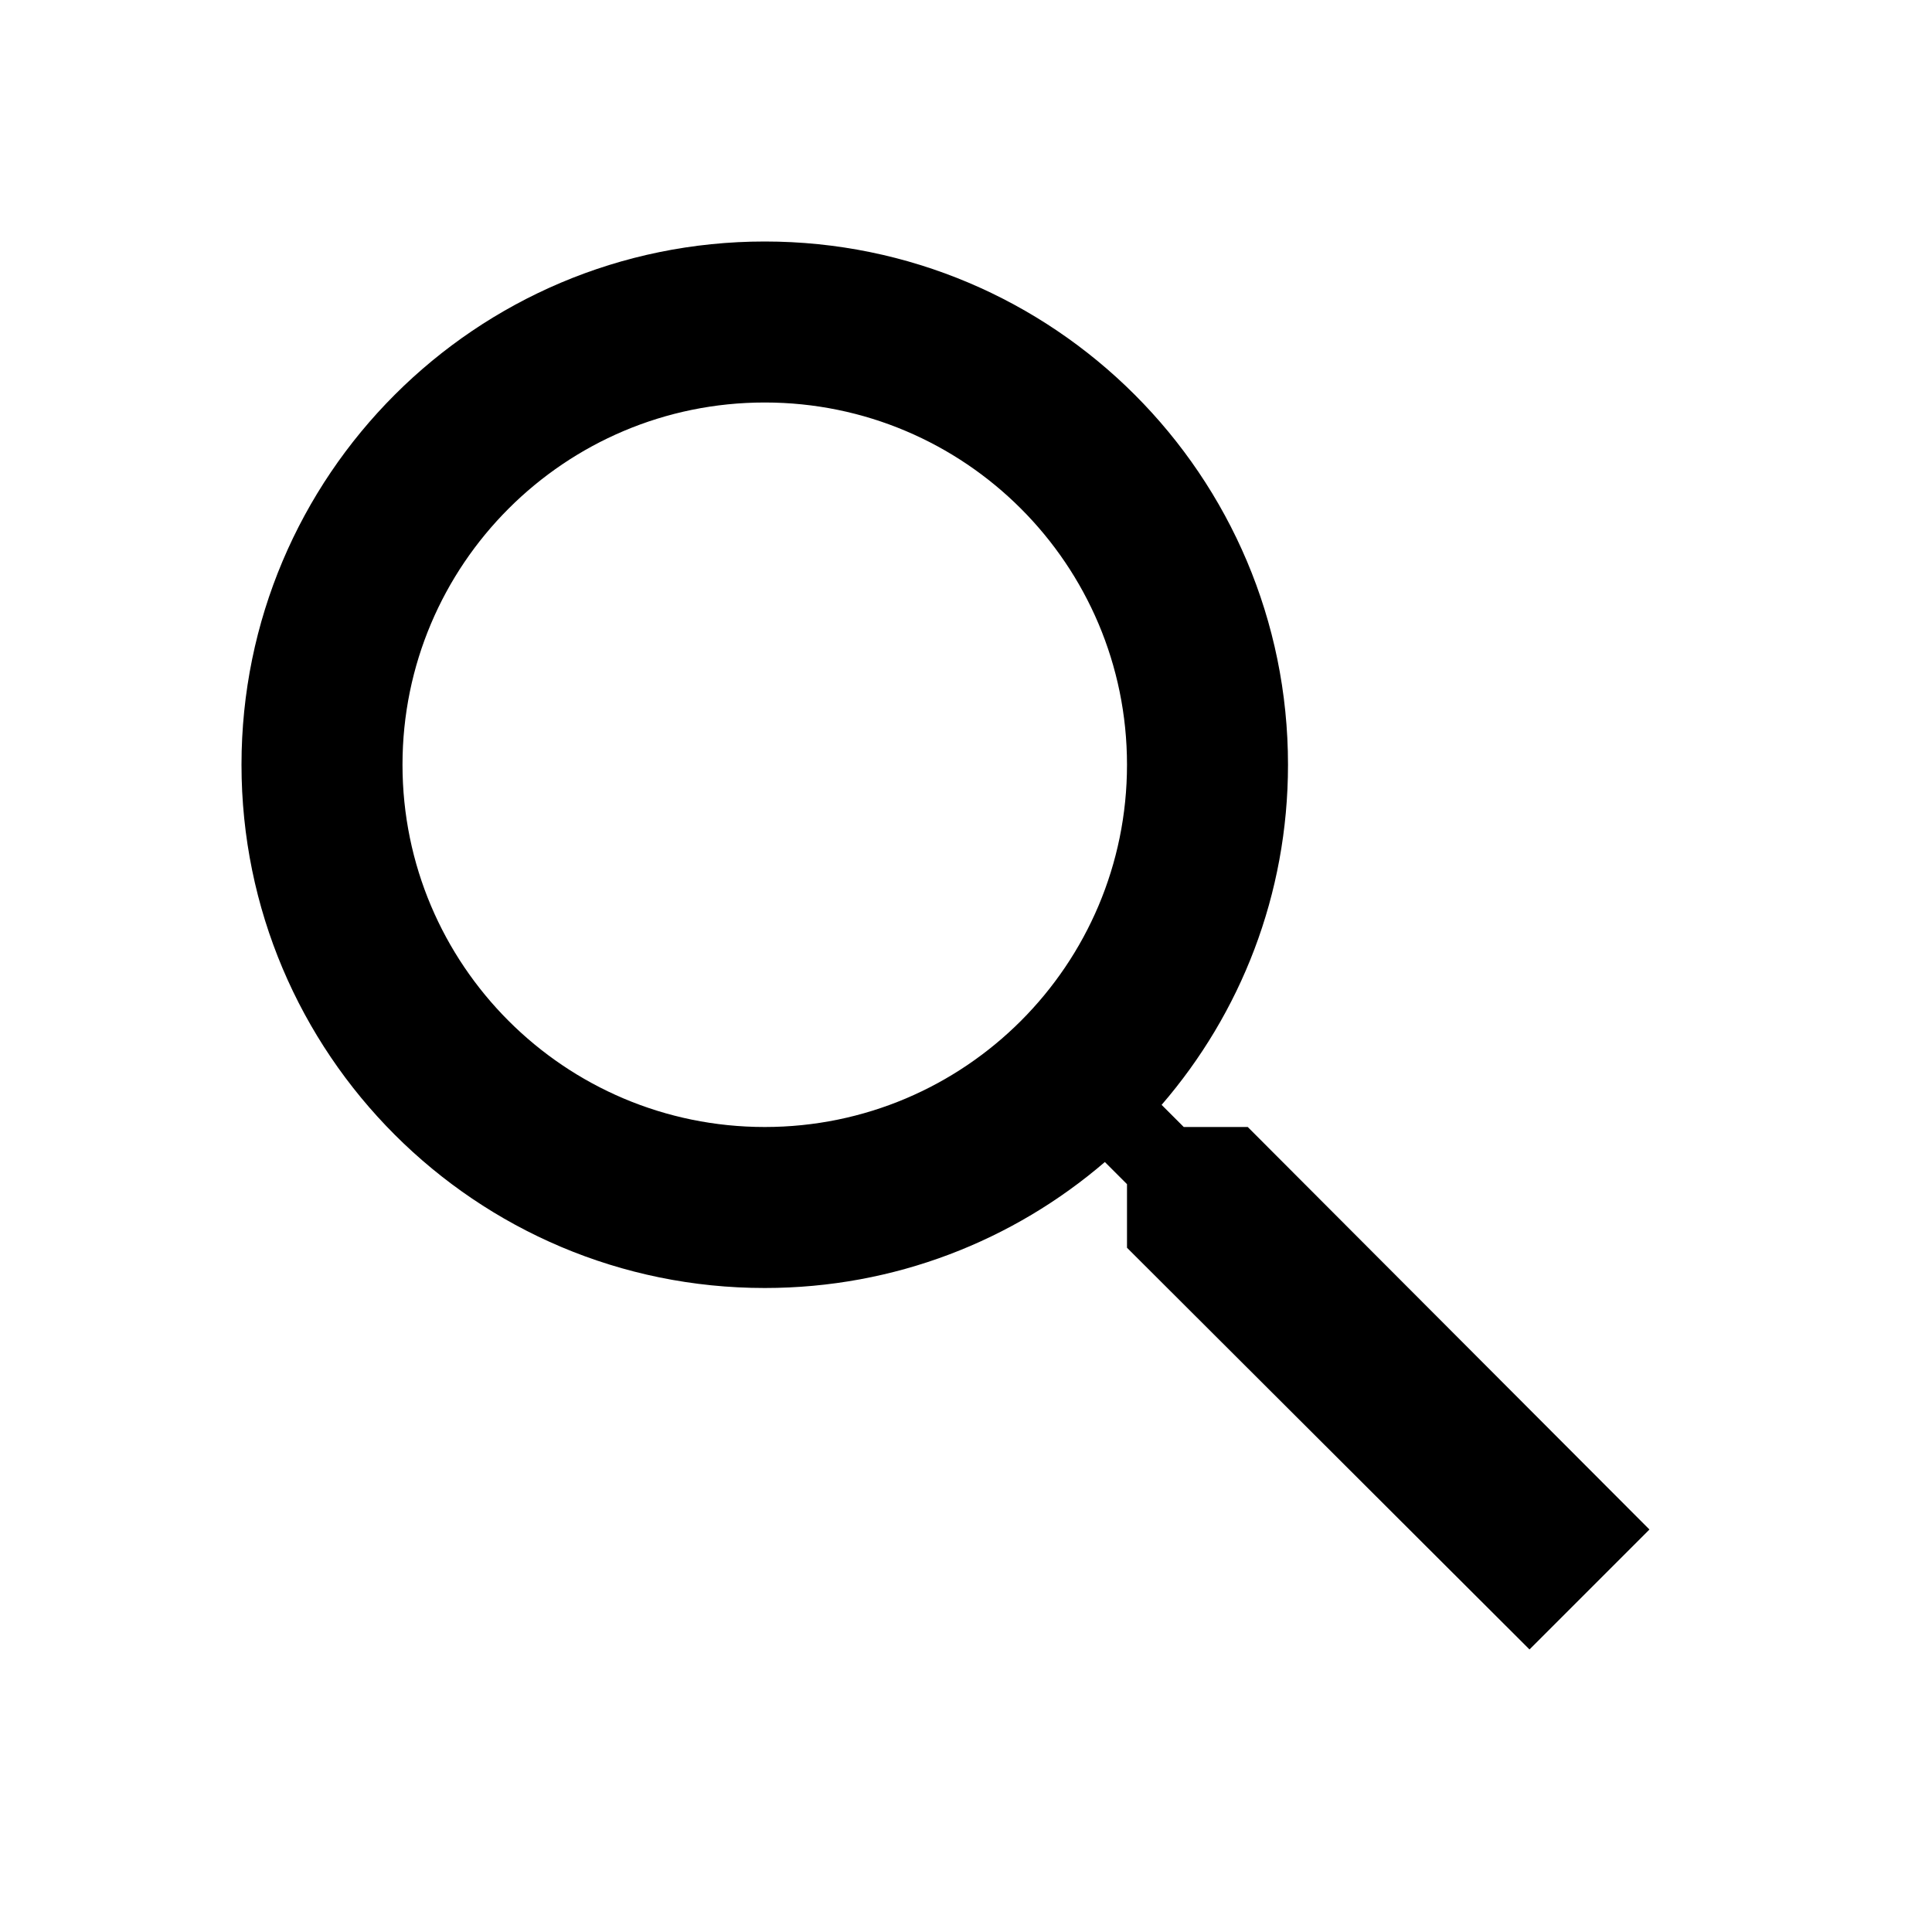
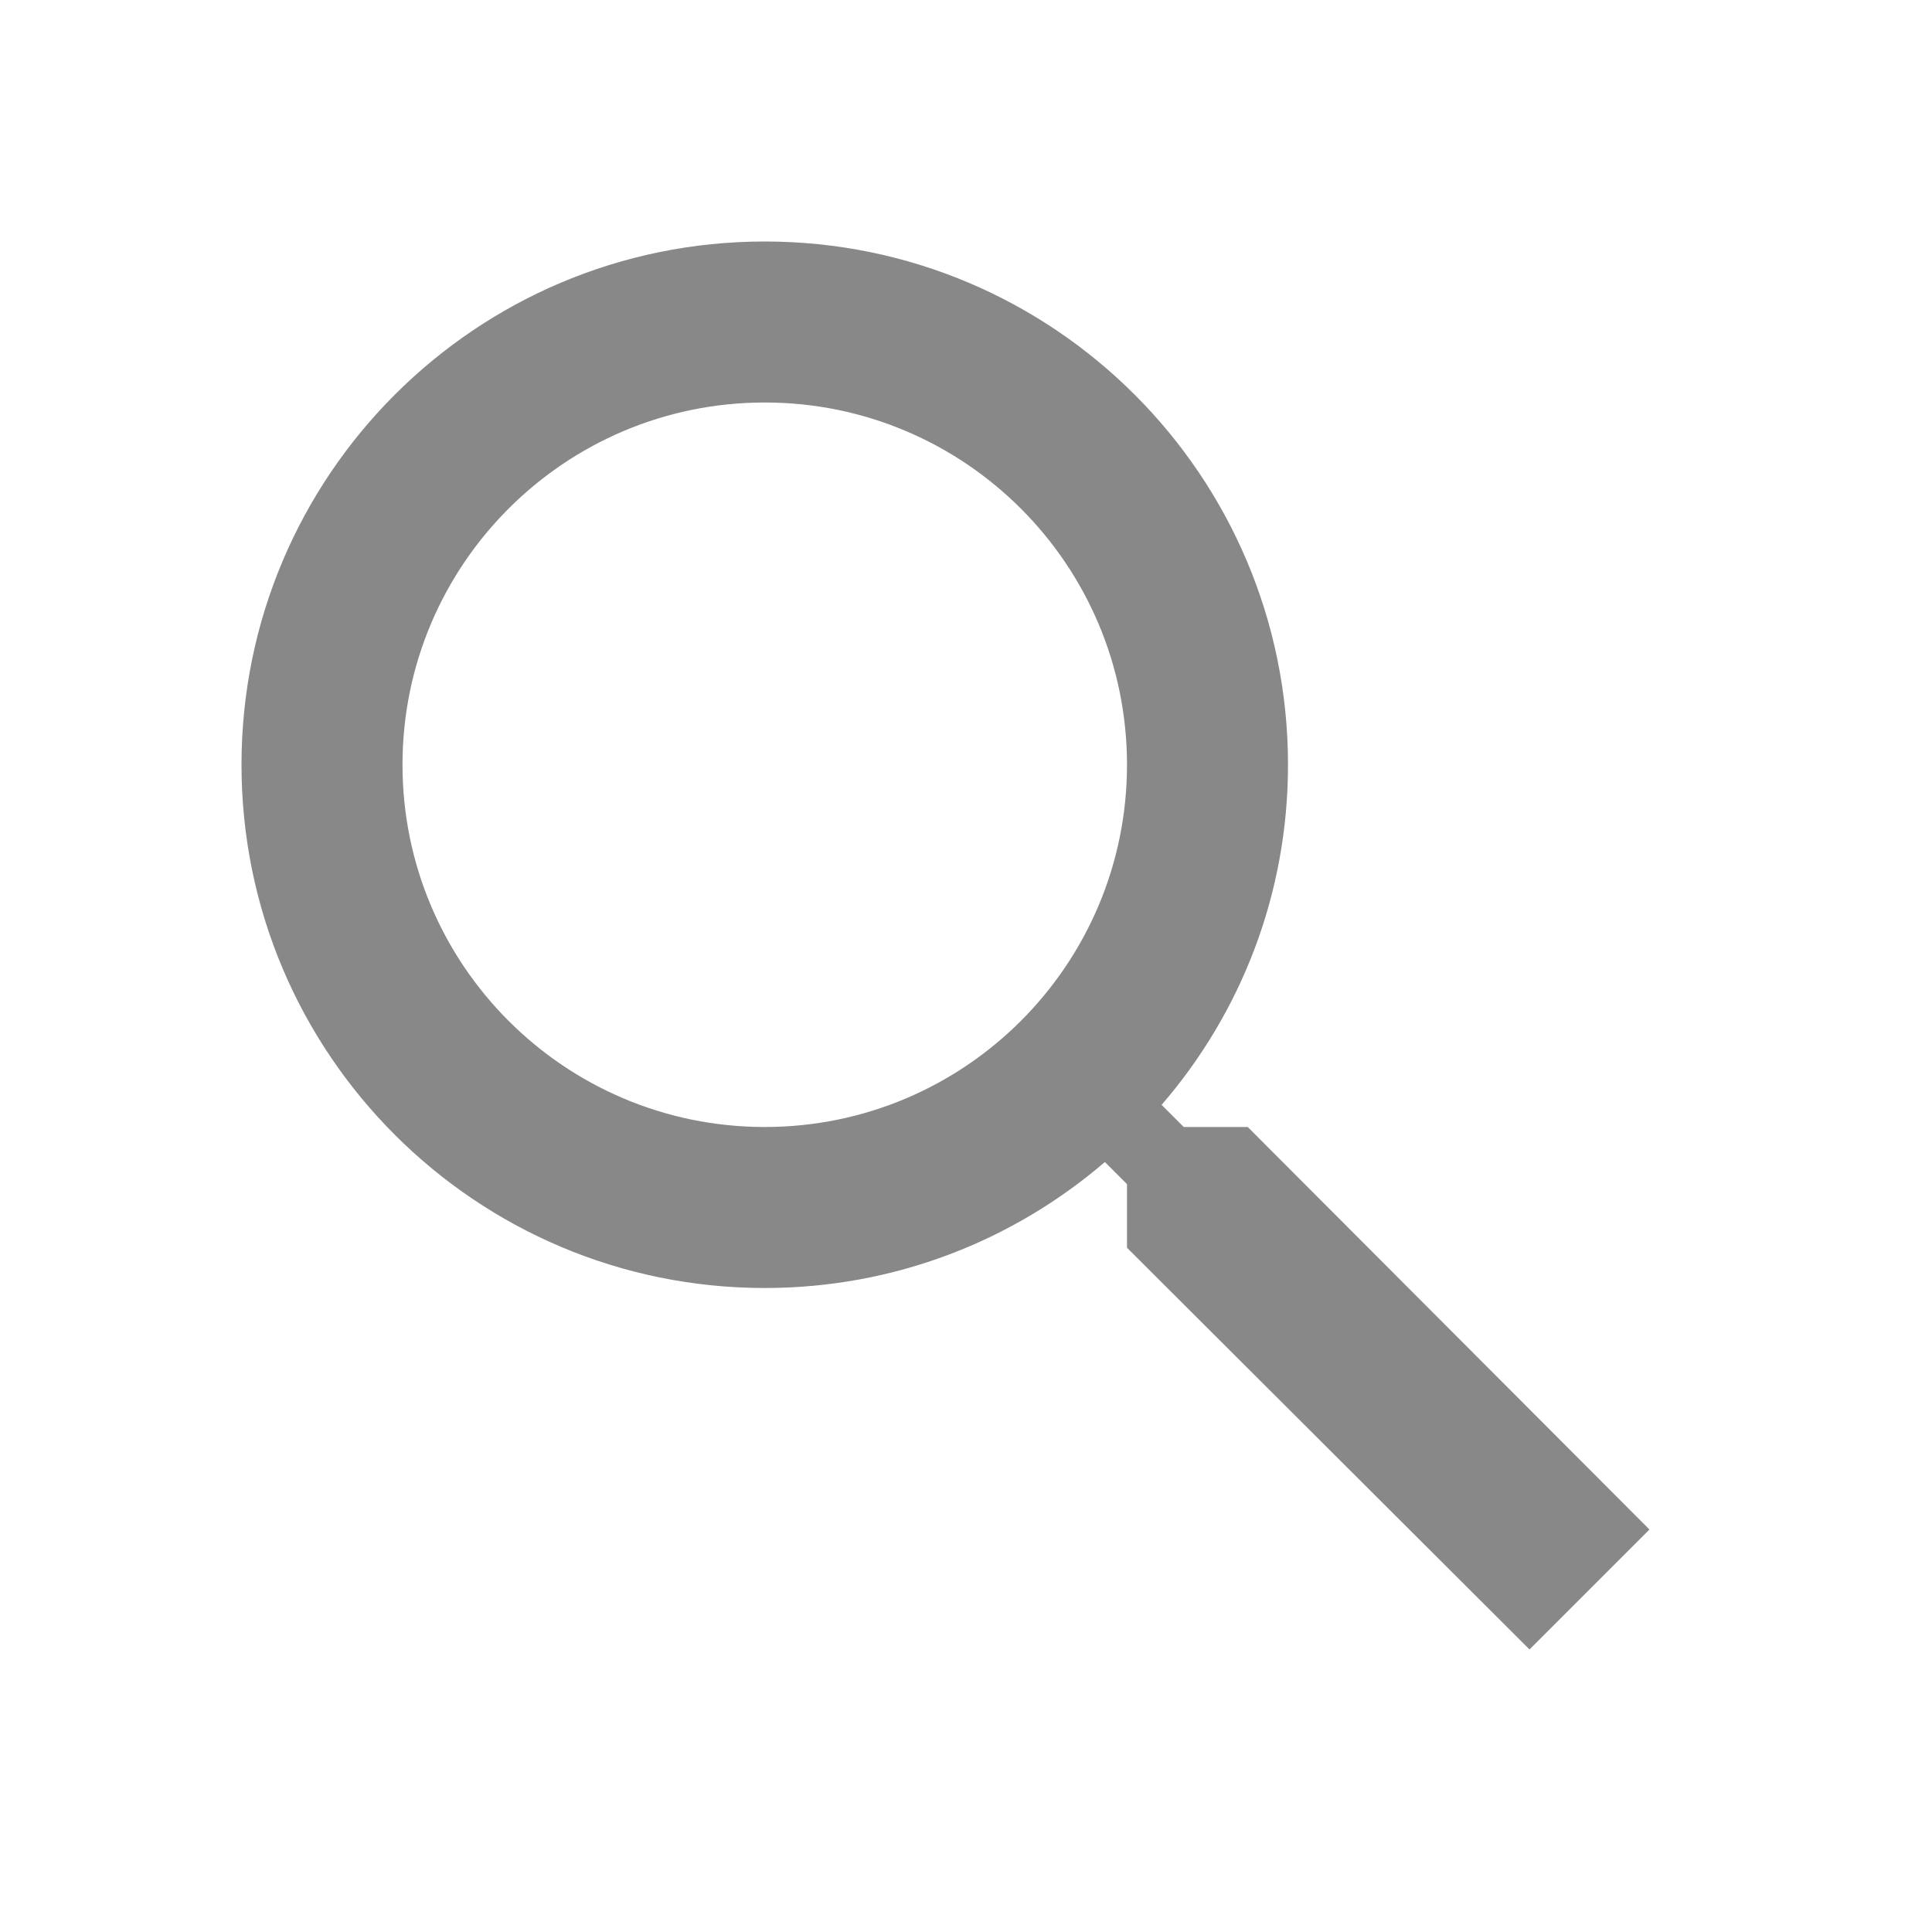
<svg xmlns="http://www.w3.org/2000/svg" class="search-icon" viewBox="0 0 48 48">
-   <path d="M31 28h-1.59l-.55-.55C30.82 25.18 32 22.23 32 19c0-7.18-5.82-13-13-13S6 11.82 6 19s5.82 13 13 13c3.23 0 6.18-1.18 8.45-3.13l.55.55V31l10 9.98L40.98 38 31 28zm-12 0c-4.97 0-9-4.03-9-9s4.03-9 9-9 9 4.03 9 9-4.03 9-9 9z" />
+   <path d="M31 28h-1.59l-.55-.55C30.82 25.18 32 22.23 32 19c0-7.18-5.82-13-13-13S6 11.82 6 19s5.82 13 13 13c3.23 0 6.18-1.18 8.45-3.13l.55.55V31l10 9.98L40.98 38 31 28zm-12 0c-4.97 0-9-4.03-9-9s4.03-9 9-9 9 4.03 9 9-4.03 9-9 9z" fill="#888" />
</svg>
